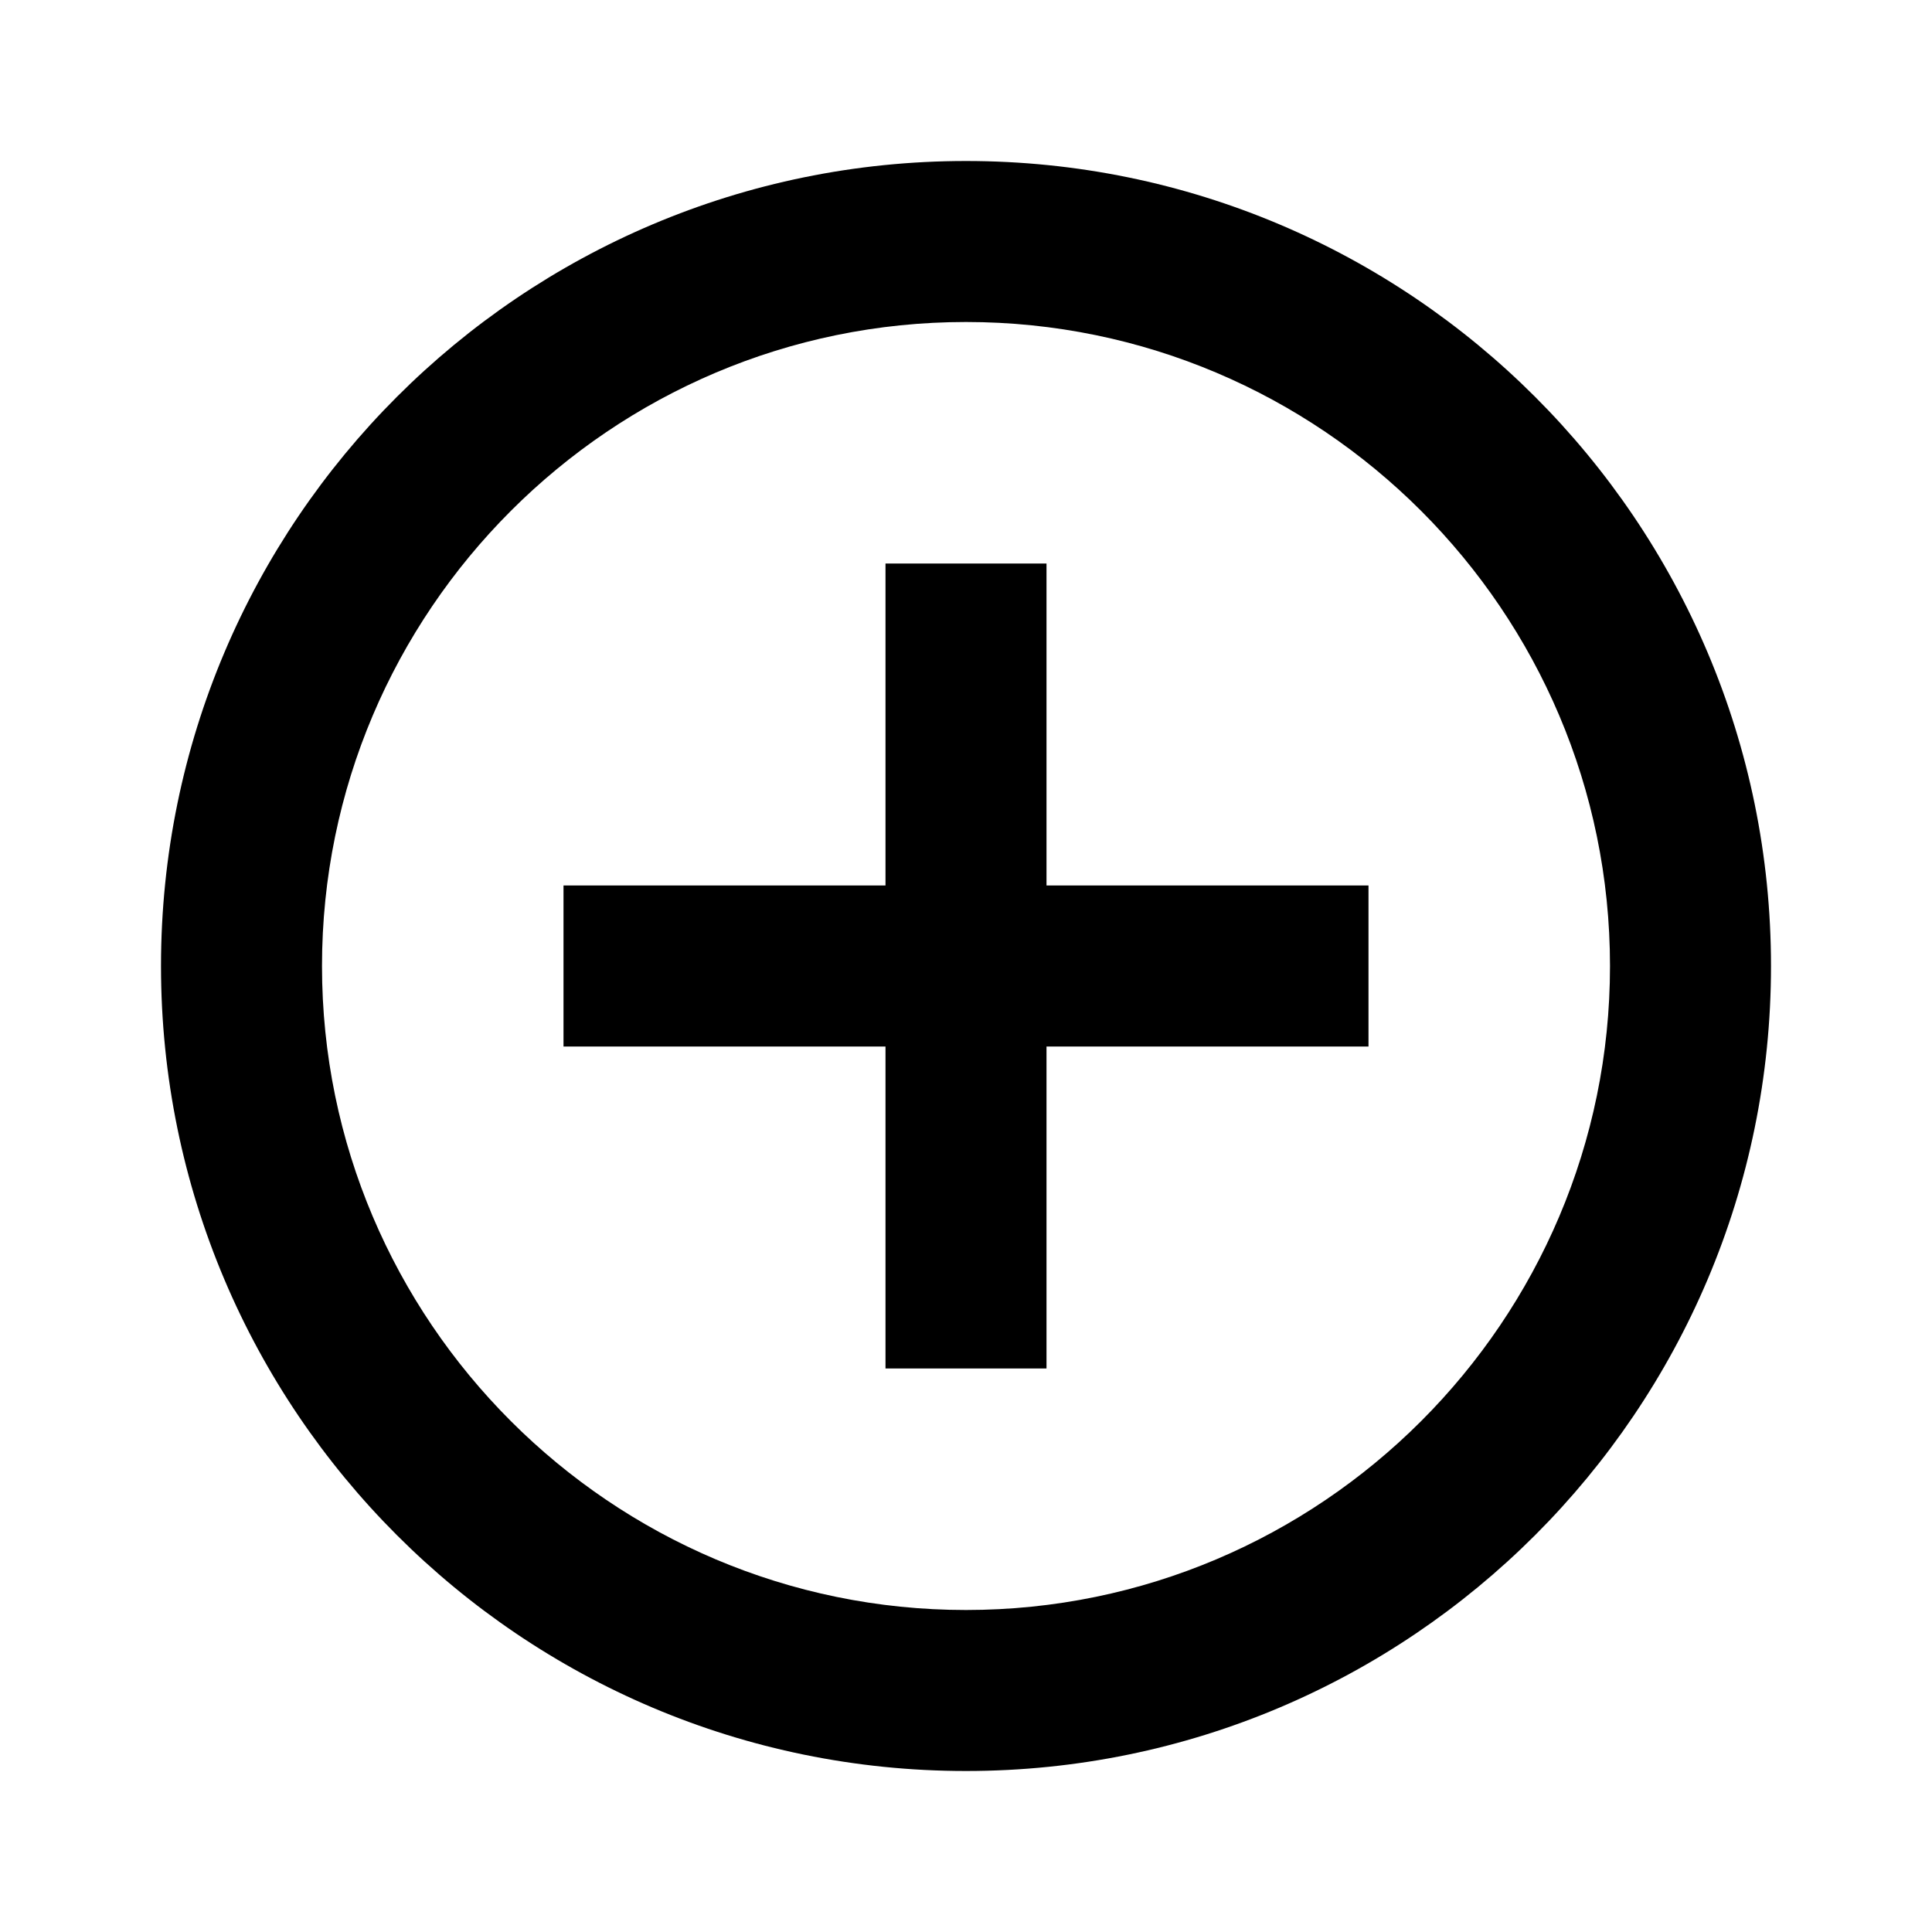
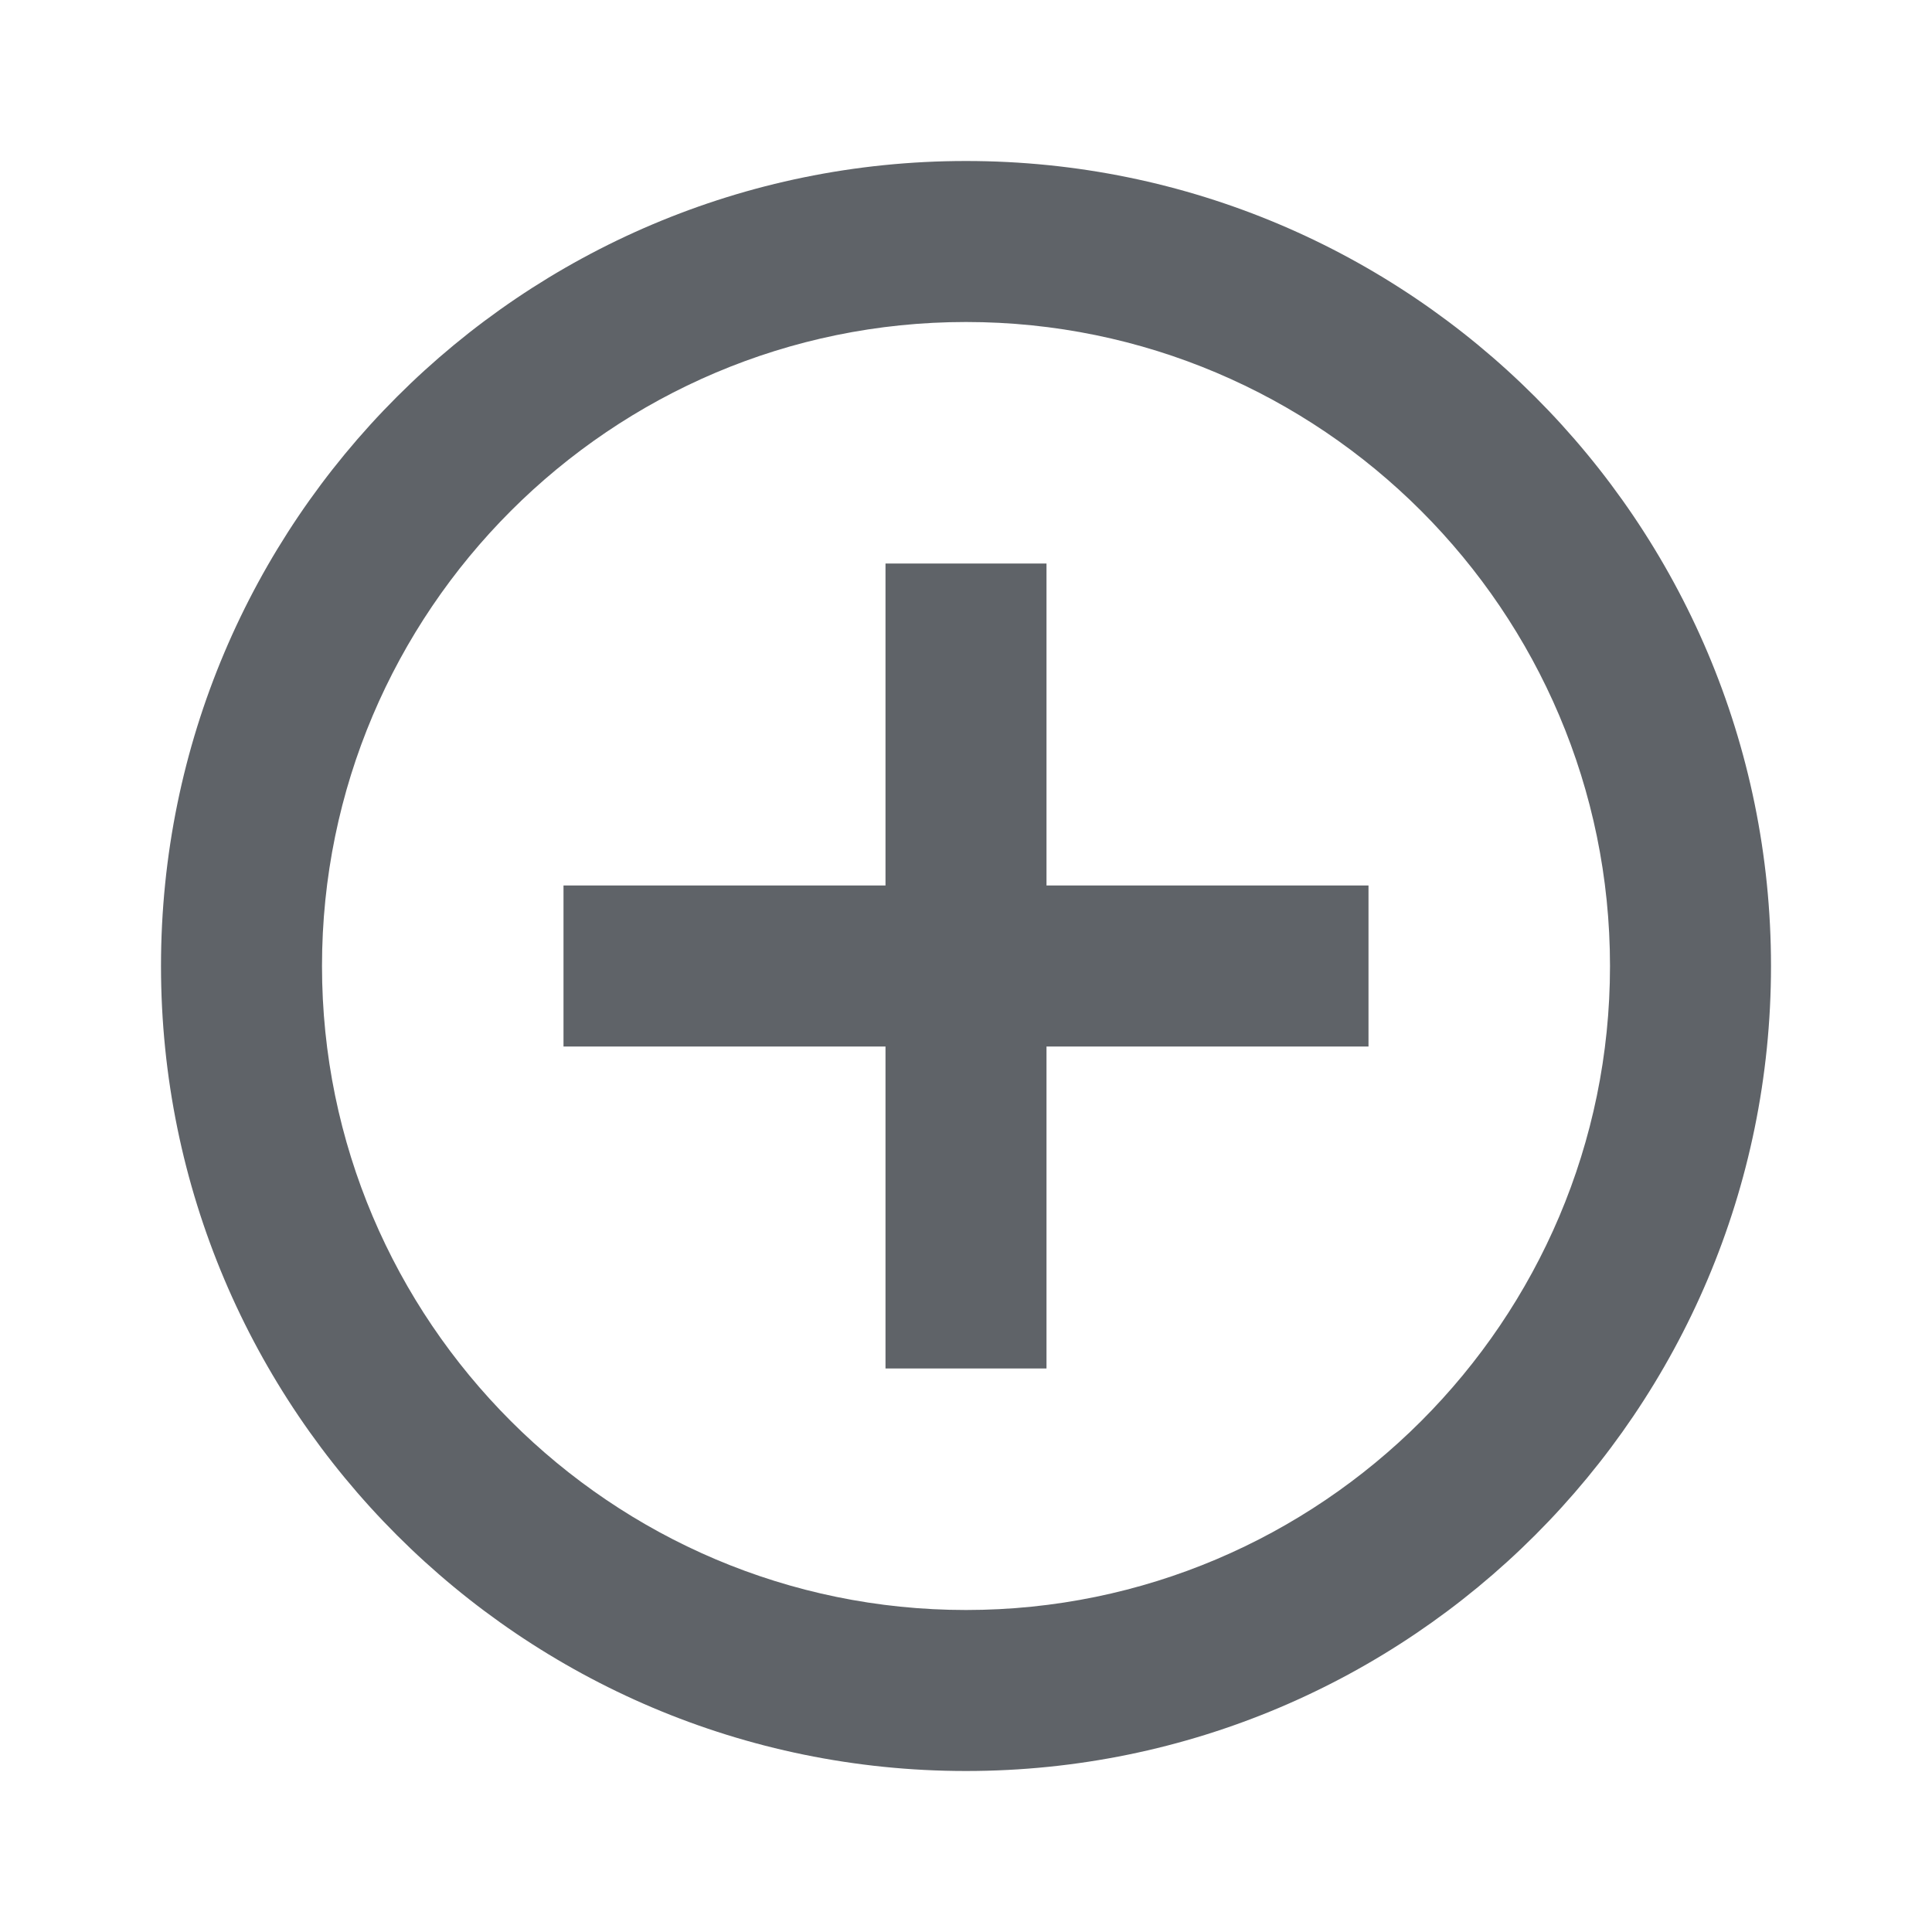
- <svg xmlns="http://www.w3.org/2000/svg" viewBox="0 0 24 24" fill="#000000">
+ <svg xmlns="http://www.w3.org/2000/svg" viewBox="0 0 24 24" fill="#5f6368">
  <path d="M0 0h24v24H0V0z" fill="none" />
  <path d="M13 7h-2v4H7v2h4v4h2v-4h4v-2h-4V7zm-1-5C6.48 2 2 6.48 2 12s4.48 10 10 10 10-4.48 10-10S17.52 2 12 2zm0 18c-4.41 0-8-3.59-8-8s3.59-8 8-8 8 3.59 8 8-3.59 8-8 8z" />
</svg>
